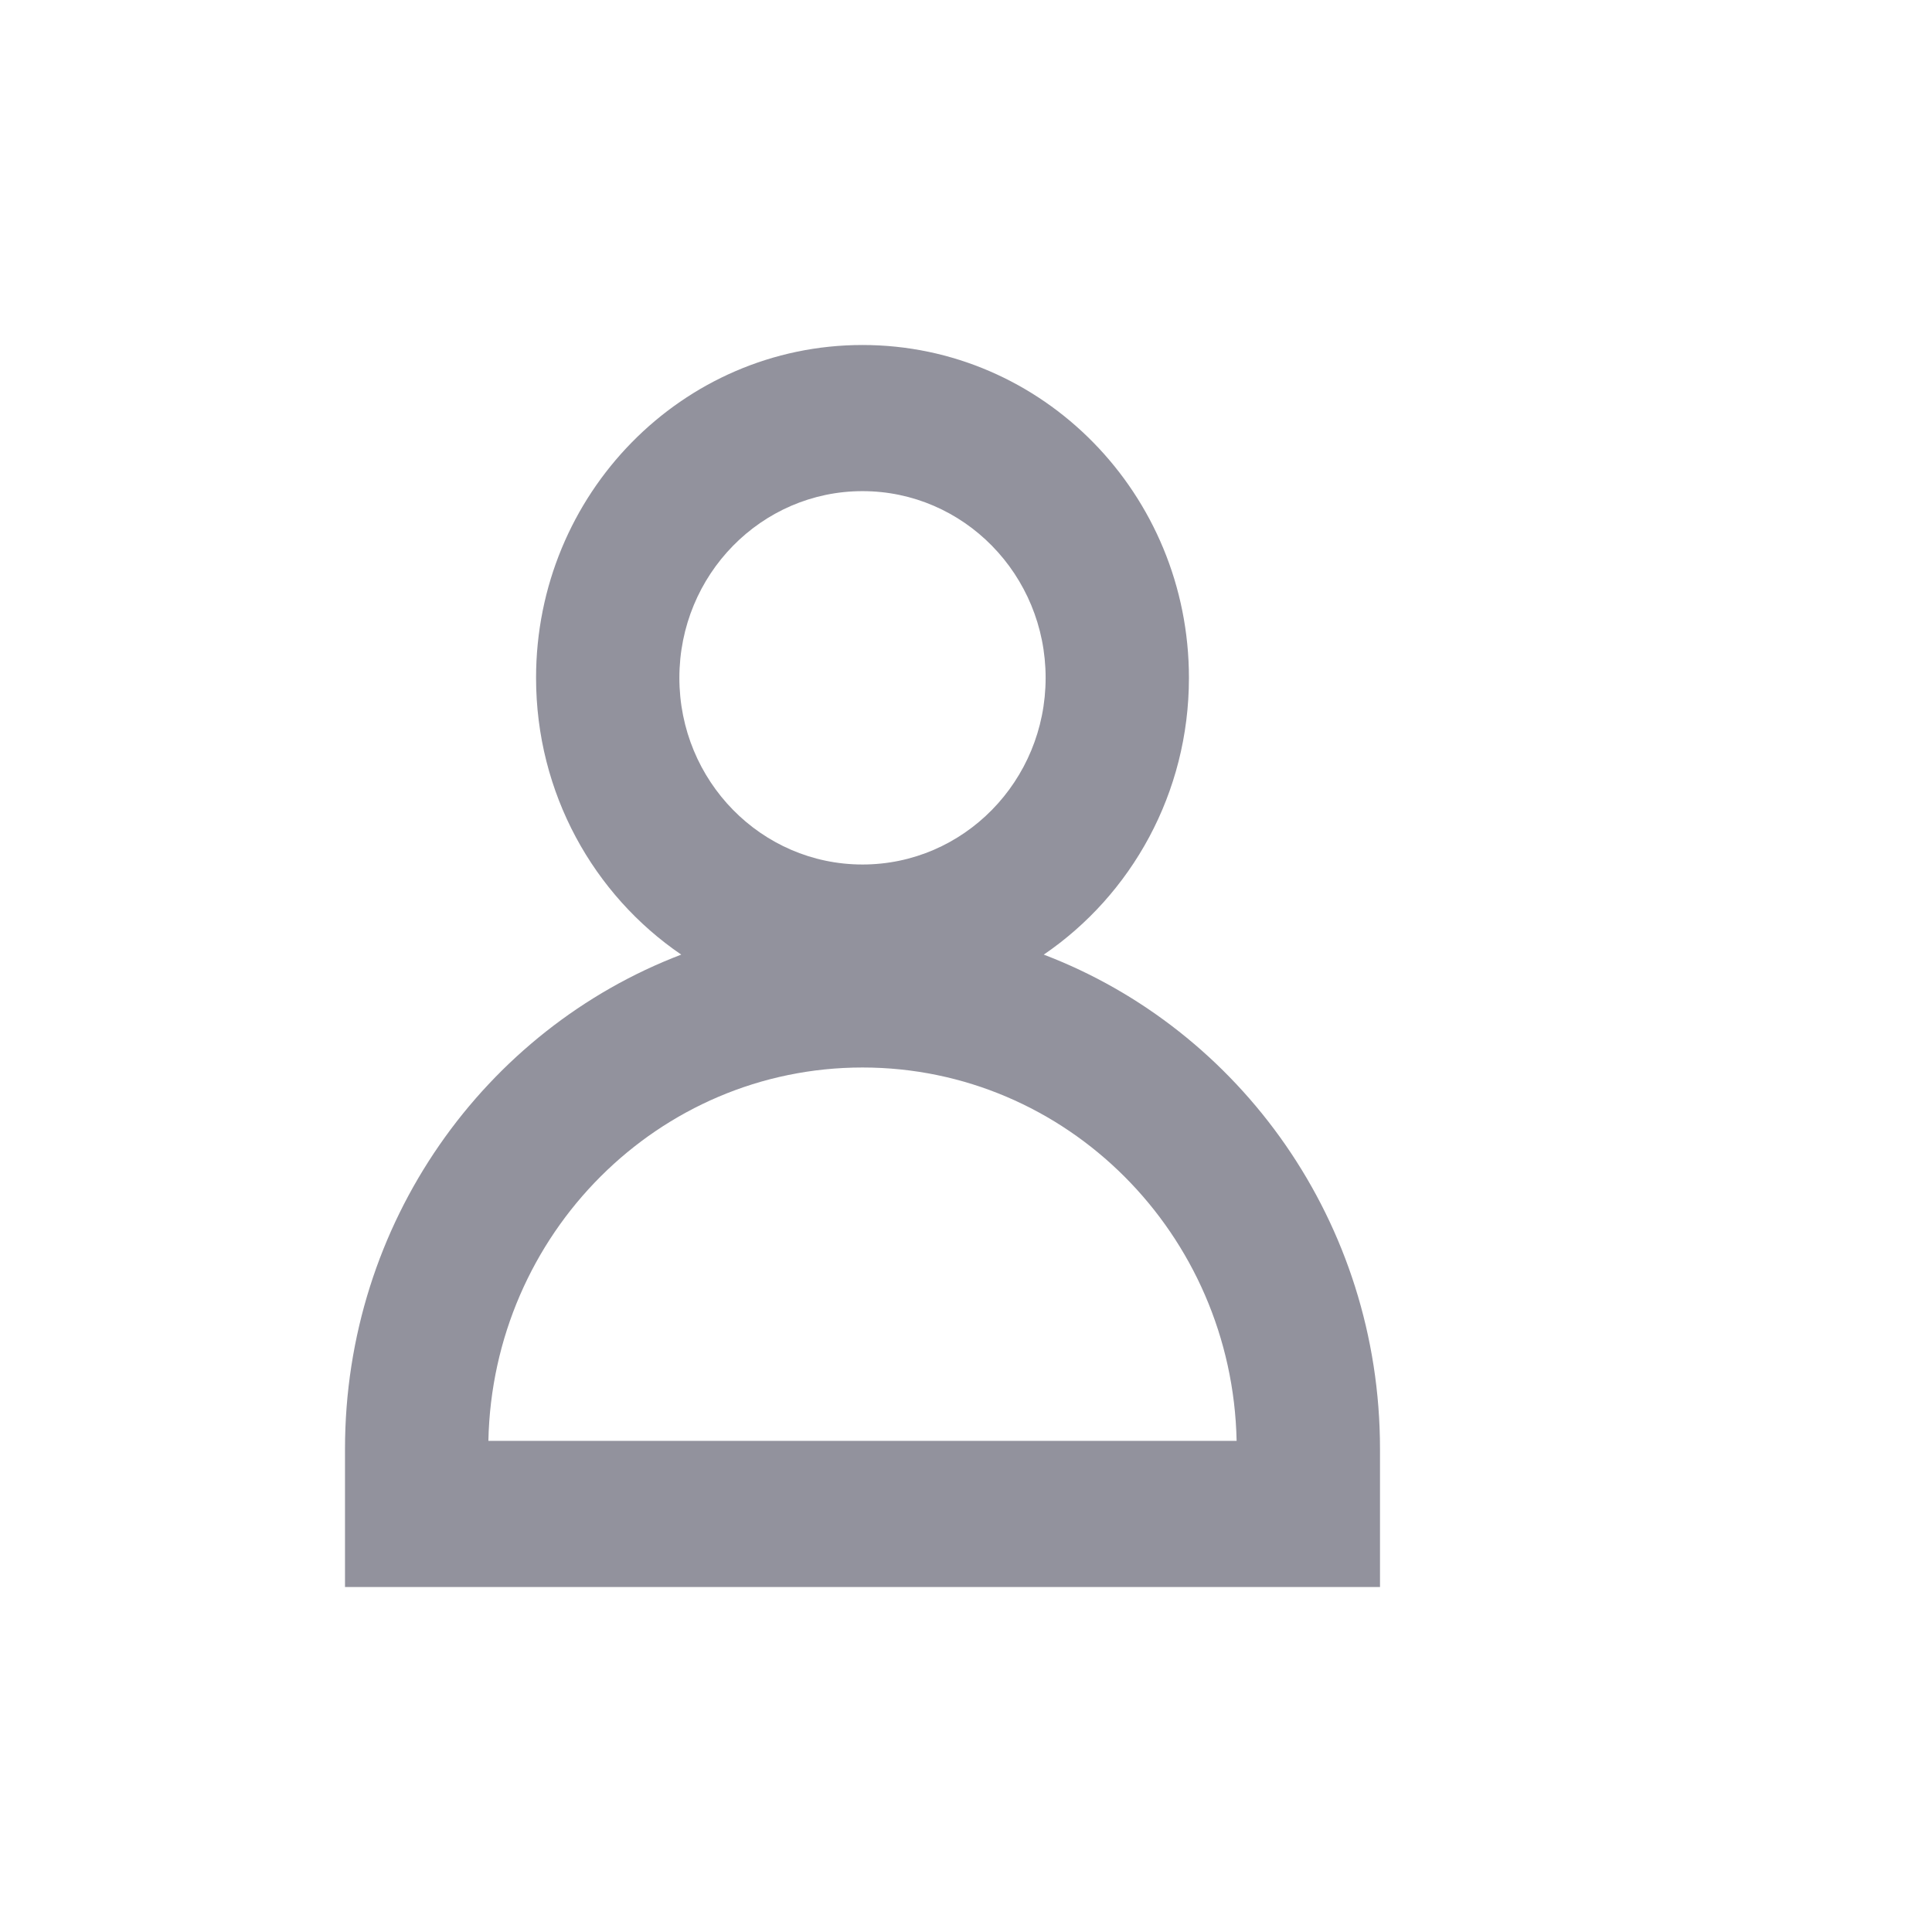
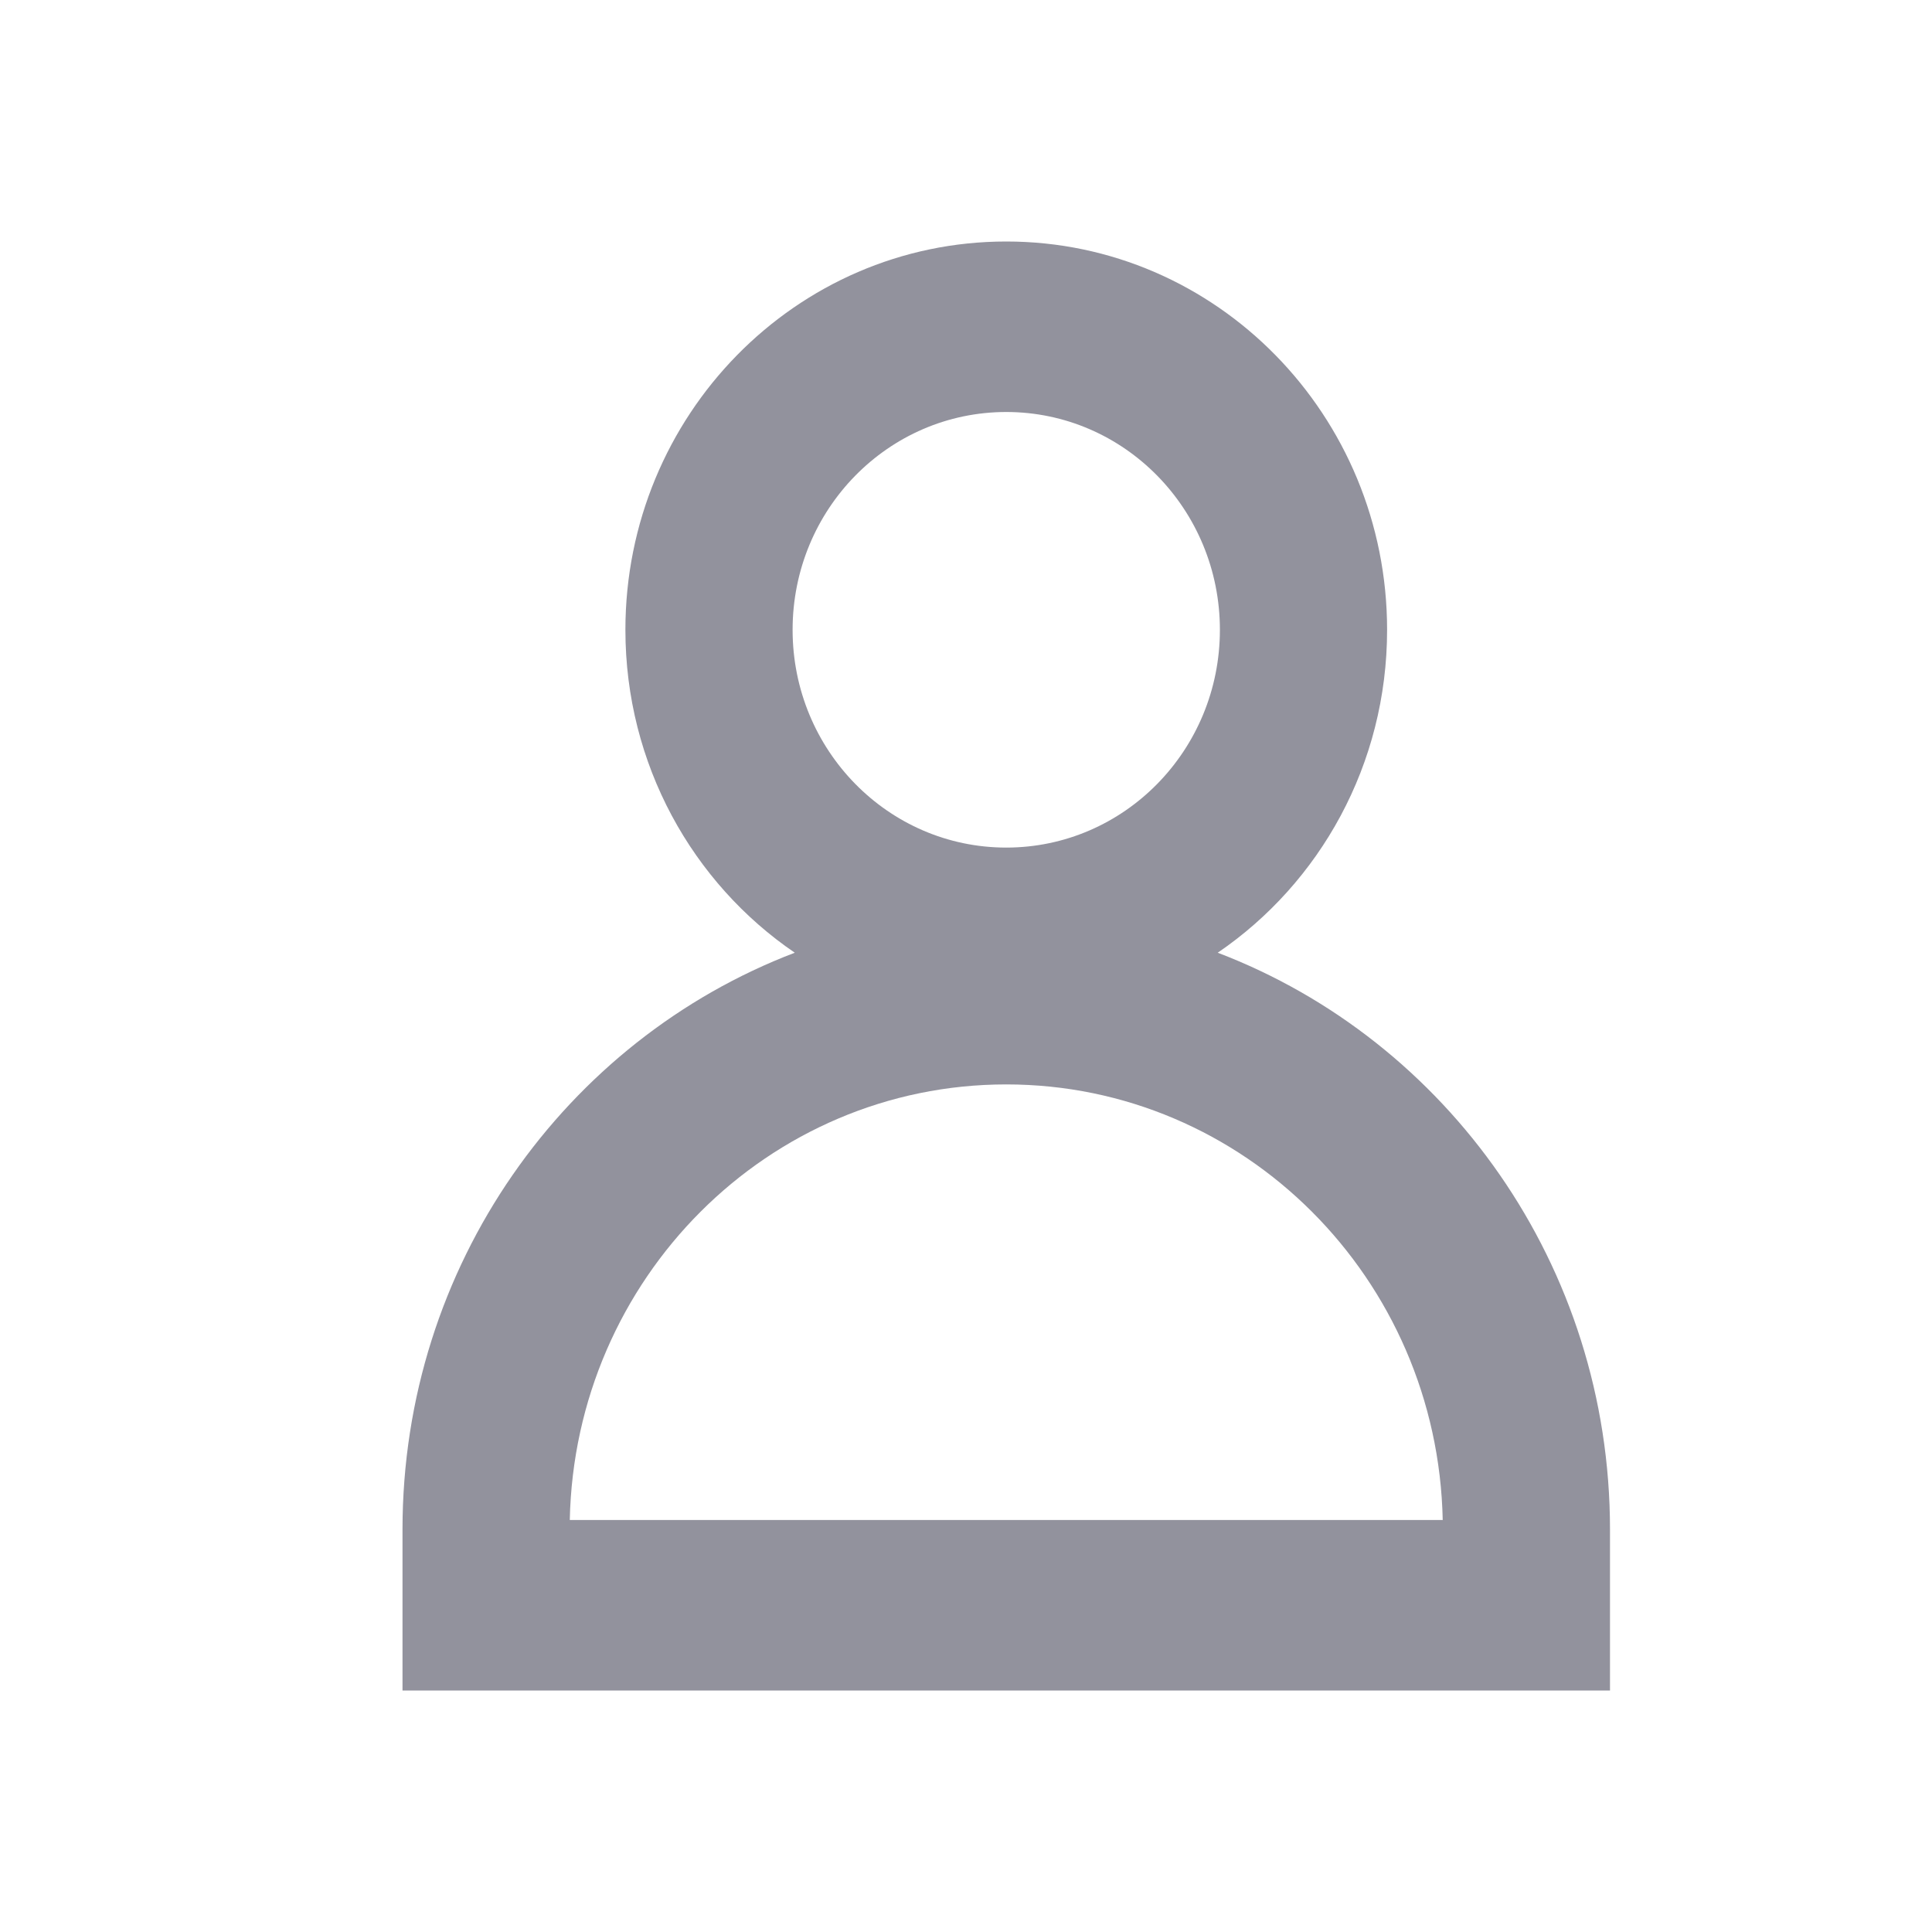
- <svg xmlns="http://www.w3.org/2000/svg" width="24" height="24" viewBox="0 0 28 24" fill="none">
+ <svg xmlns="http://www.w3.org/2000/svg" width="23" height="23" viewBox="0 0 24 24" fill="none">
  <path fill-rule="evenodd" clip-rule="evenodd" d="M7.769 7.824C7.769 5.16 9.887 3 12.5 3C15.113 3 17.231 5.16 17.231 7.824C17.231 9.496 16.396 10.97 15.127 11.835C17.974 12.921 20 15.719 20 19V21H5V19C5 15.719 7.026 12.921 9.873 11.835C8.604 10.97 7.769 9.496 7.769 7.824ZM12.5 10.529C13.966 10.529 15.154 9.318 15.154 7.824C15.154 6.329 13.966 5.118 12.5 5.118C11.034 5.118 9.846 6.329 9.846 7.824C9.846 9.318 11.034 10.529 12.5 10.529ZM12.5 13.471C9.543 13.471 7.14 15.883 7.078 18.882H17.922C17.86 15.883 15.457 13.471 12.5 13.471Z" fill="#92929D" />
</svg>
